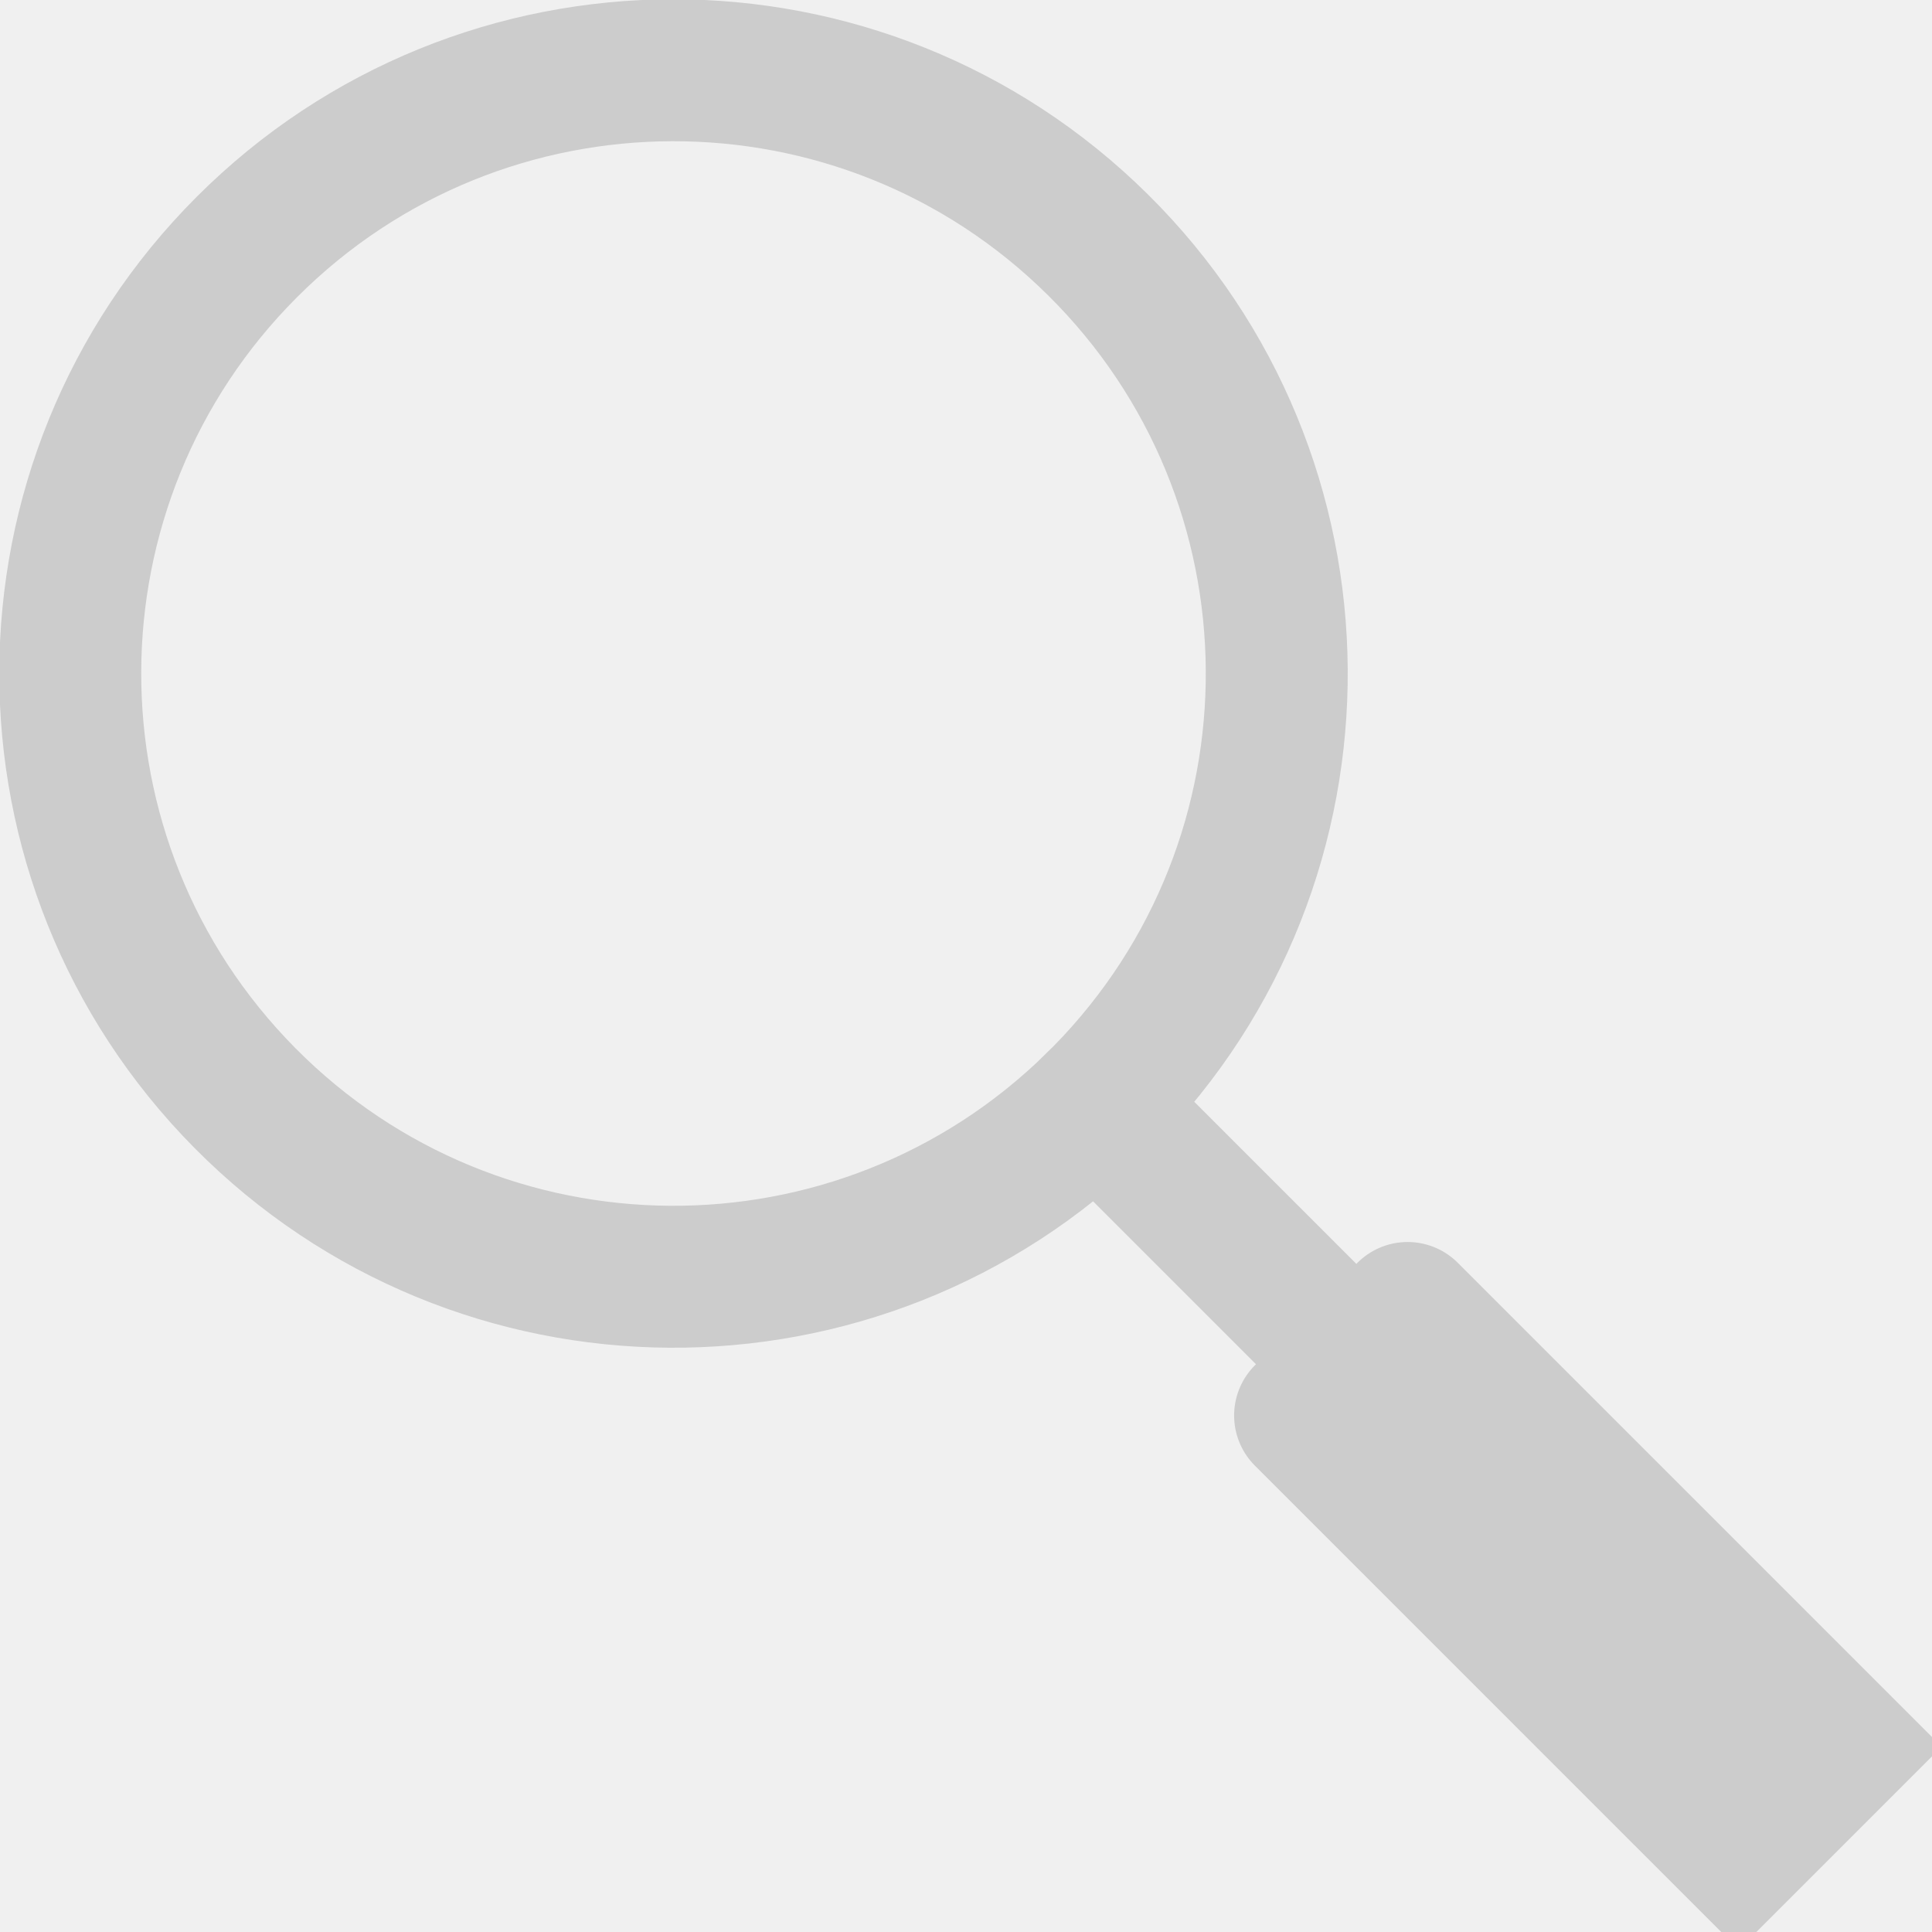
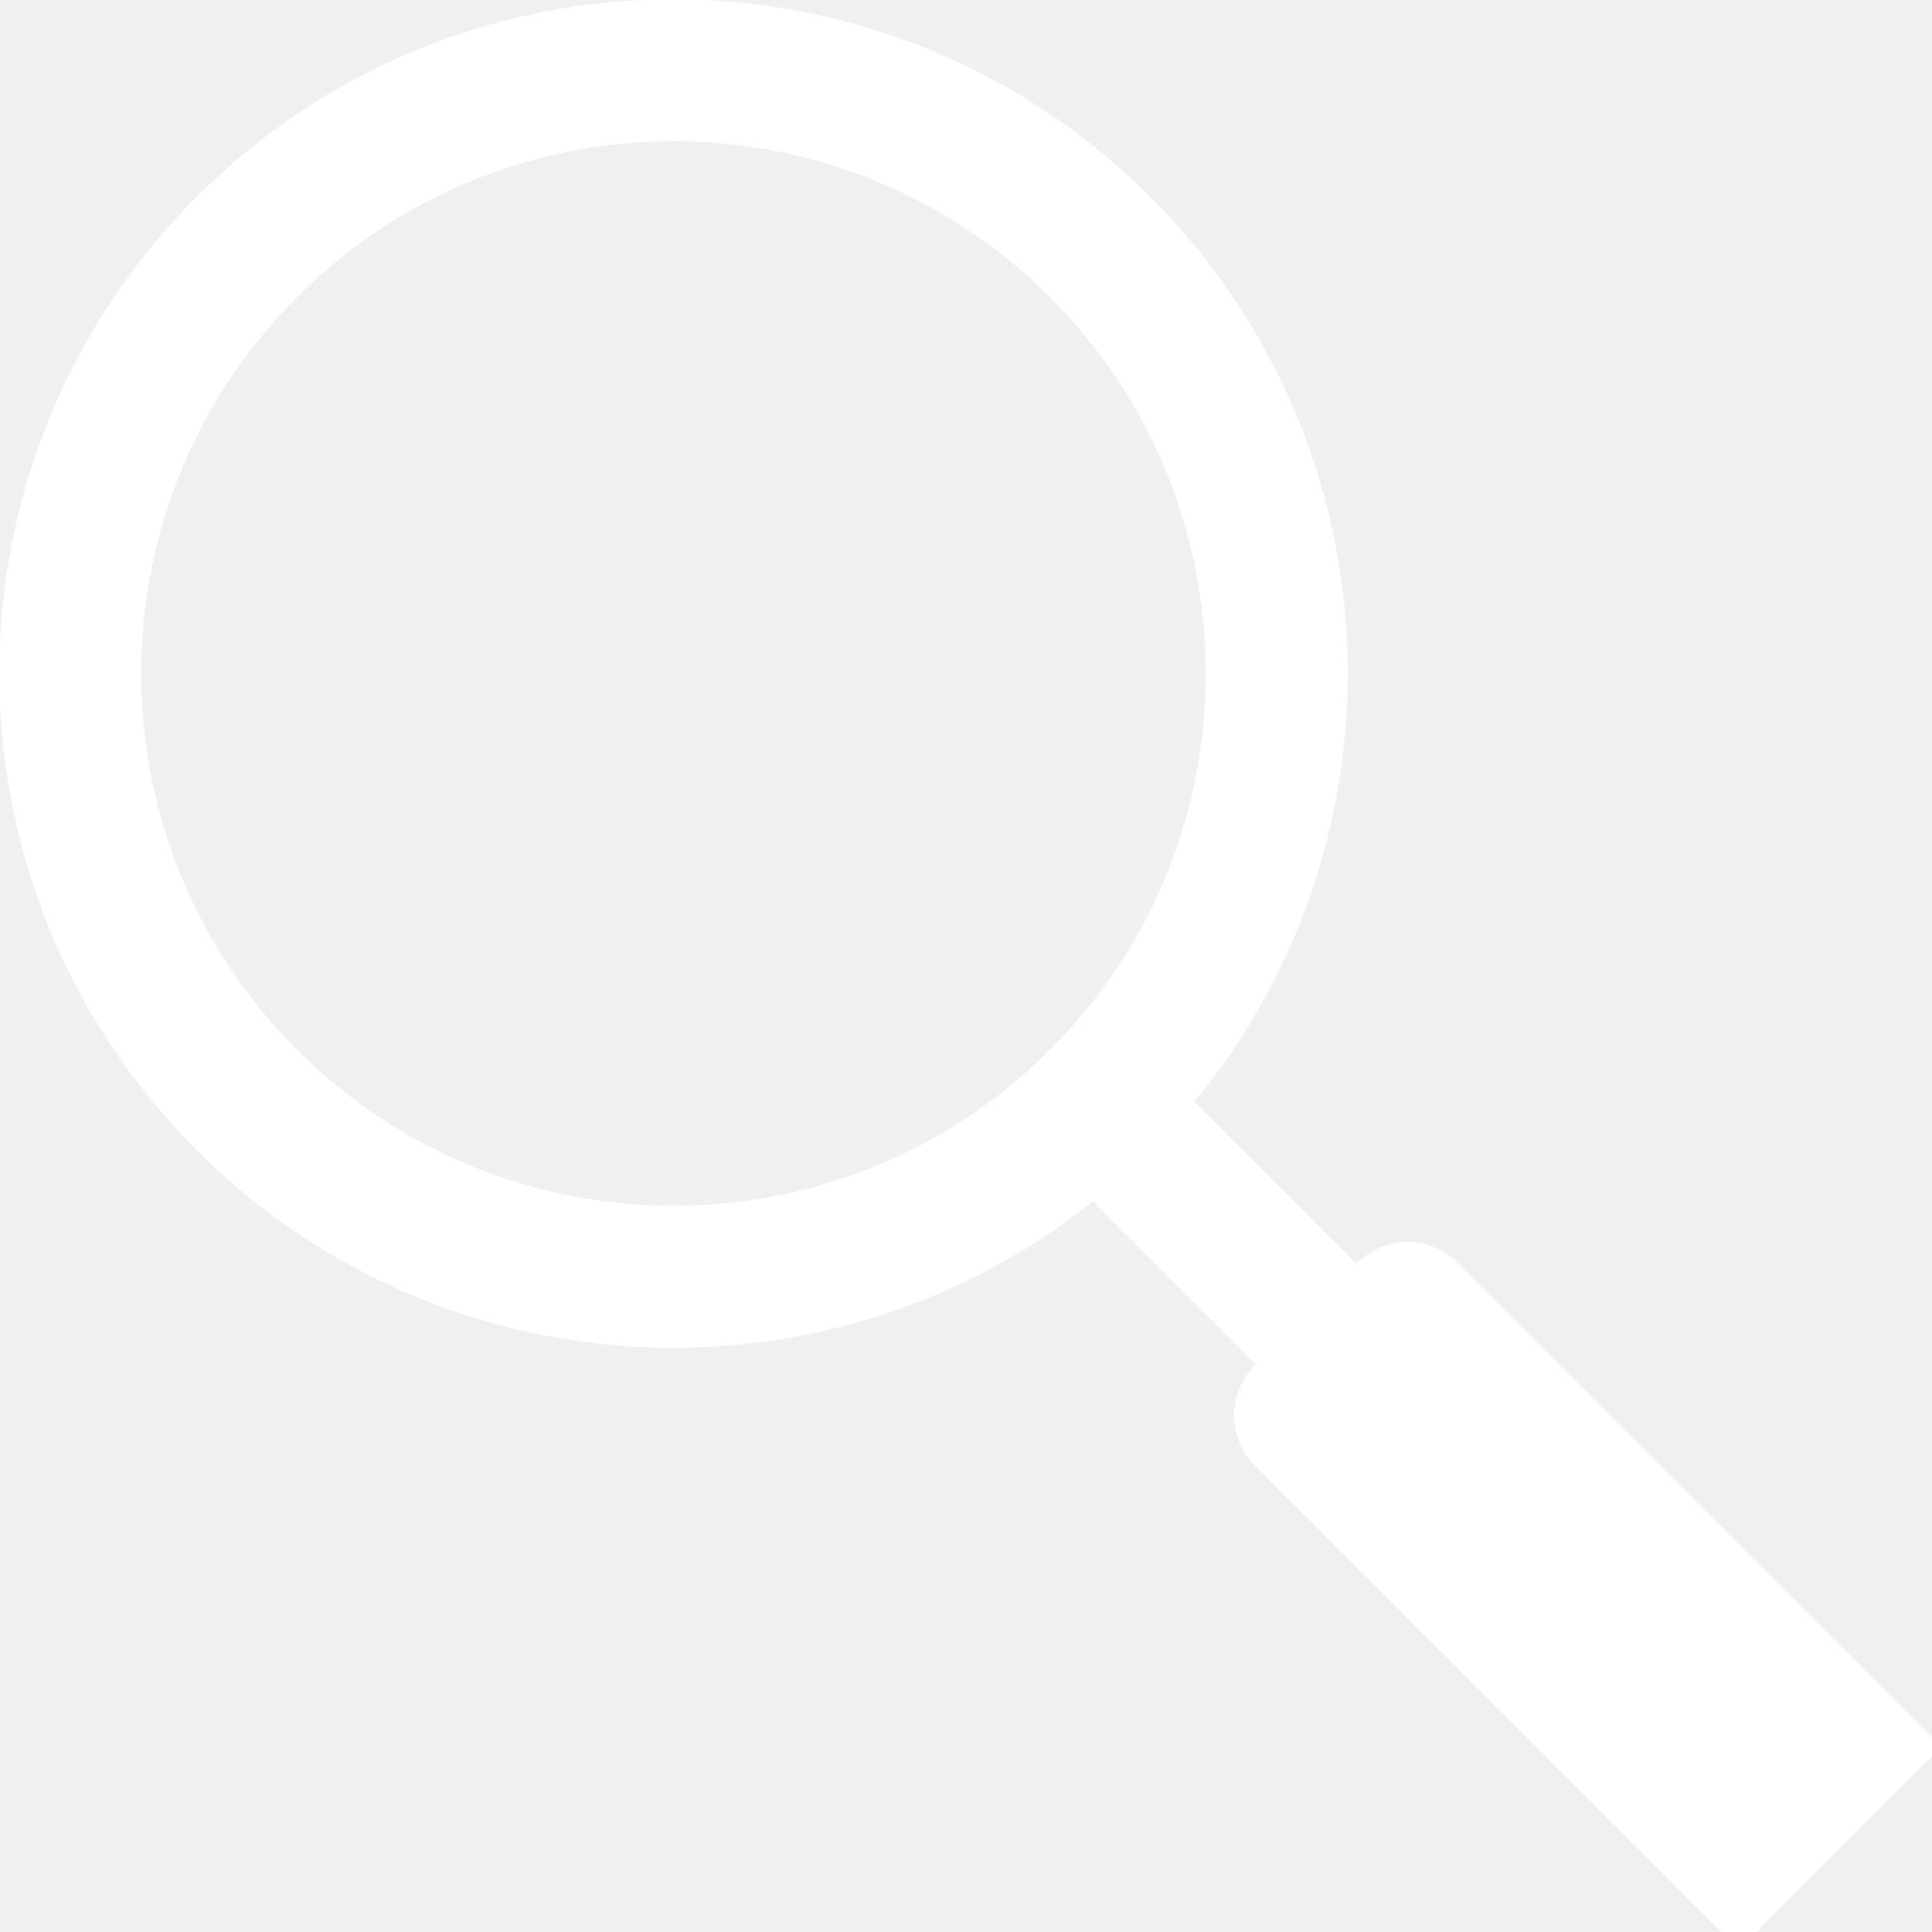
<svg xmlns="http://www.w3.org/2000/svg" width="490" height="490">
-   <path fill="none" stroke="#CCC" stroke-width="36" stroke-linecap="round" d="m280,278a153,153 0 1,0-2,2l170,170m-91-117 110,110-26,26-110-110" />
+   <path fill="none" stroke="#FFF" stroke-width="36" stroke-linecap="round" d="m280,278a153,153 0 1,0-2,2l170,170m-91-117 110,110-26,26-110-110" />
</svg>
